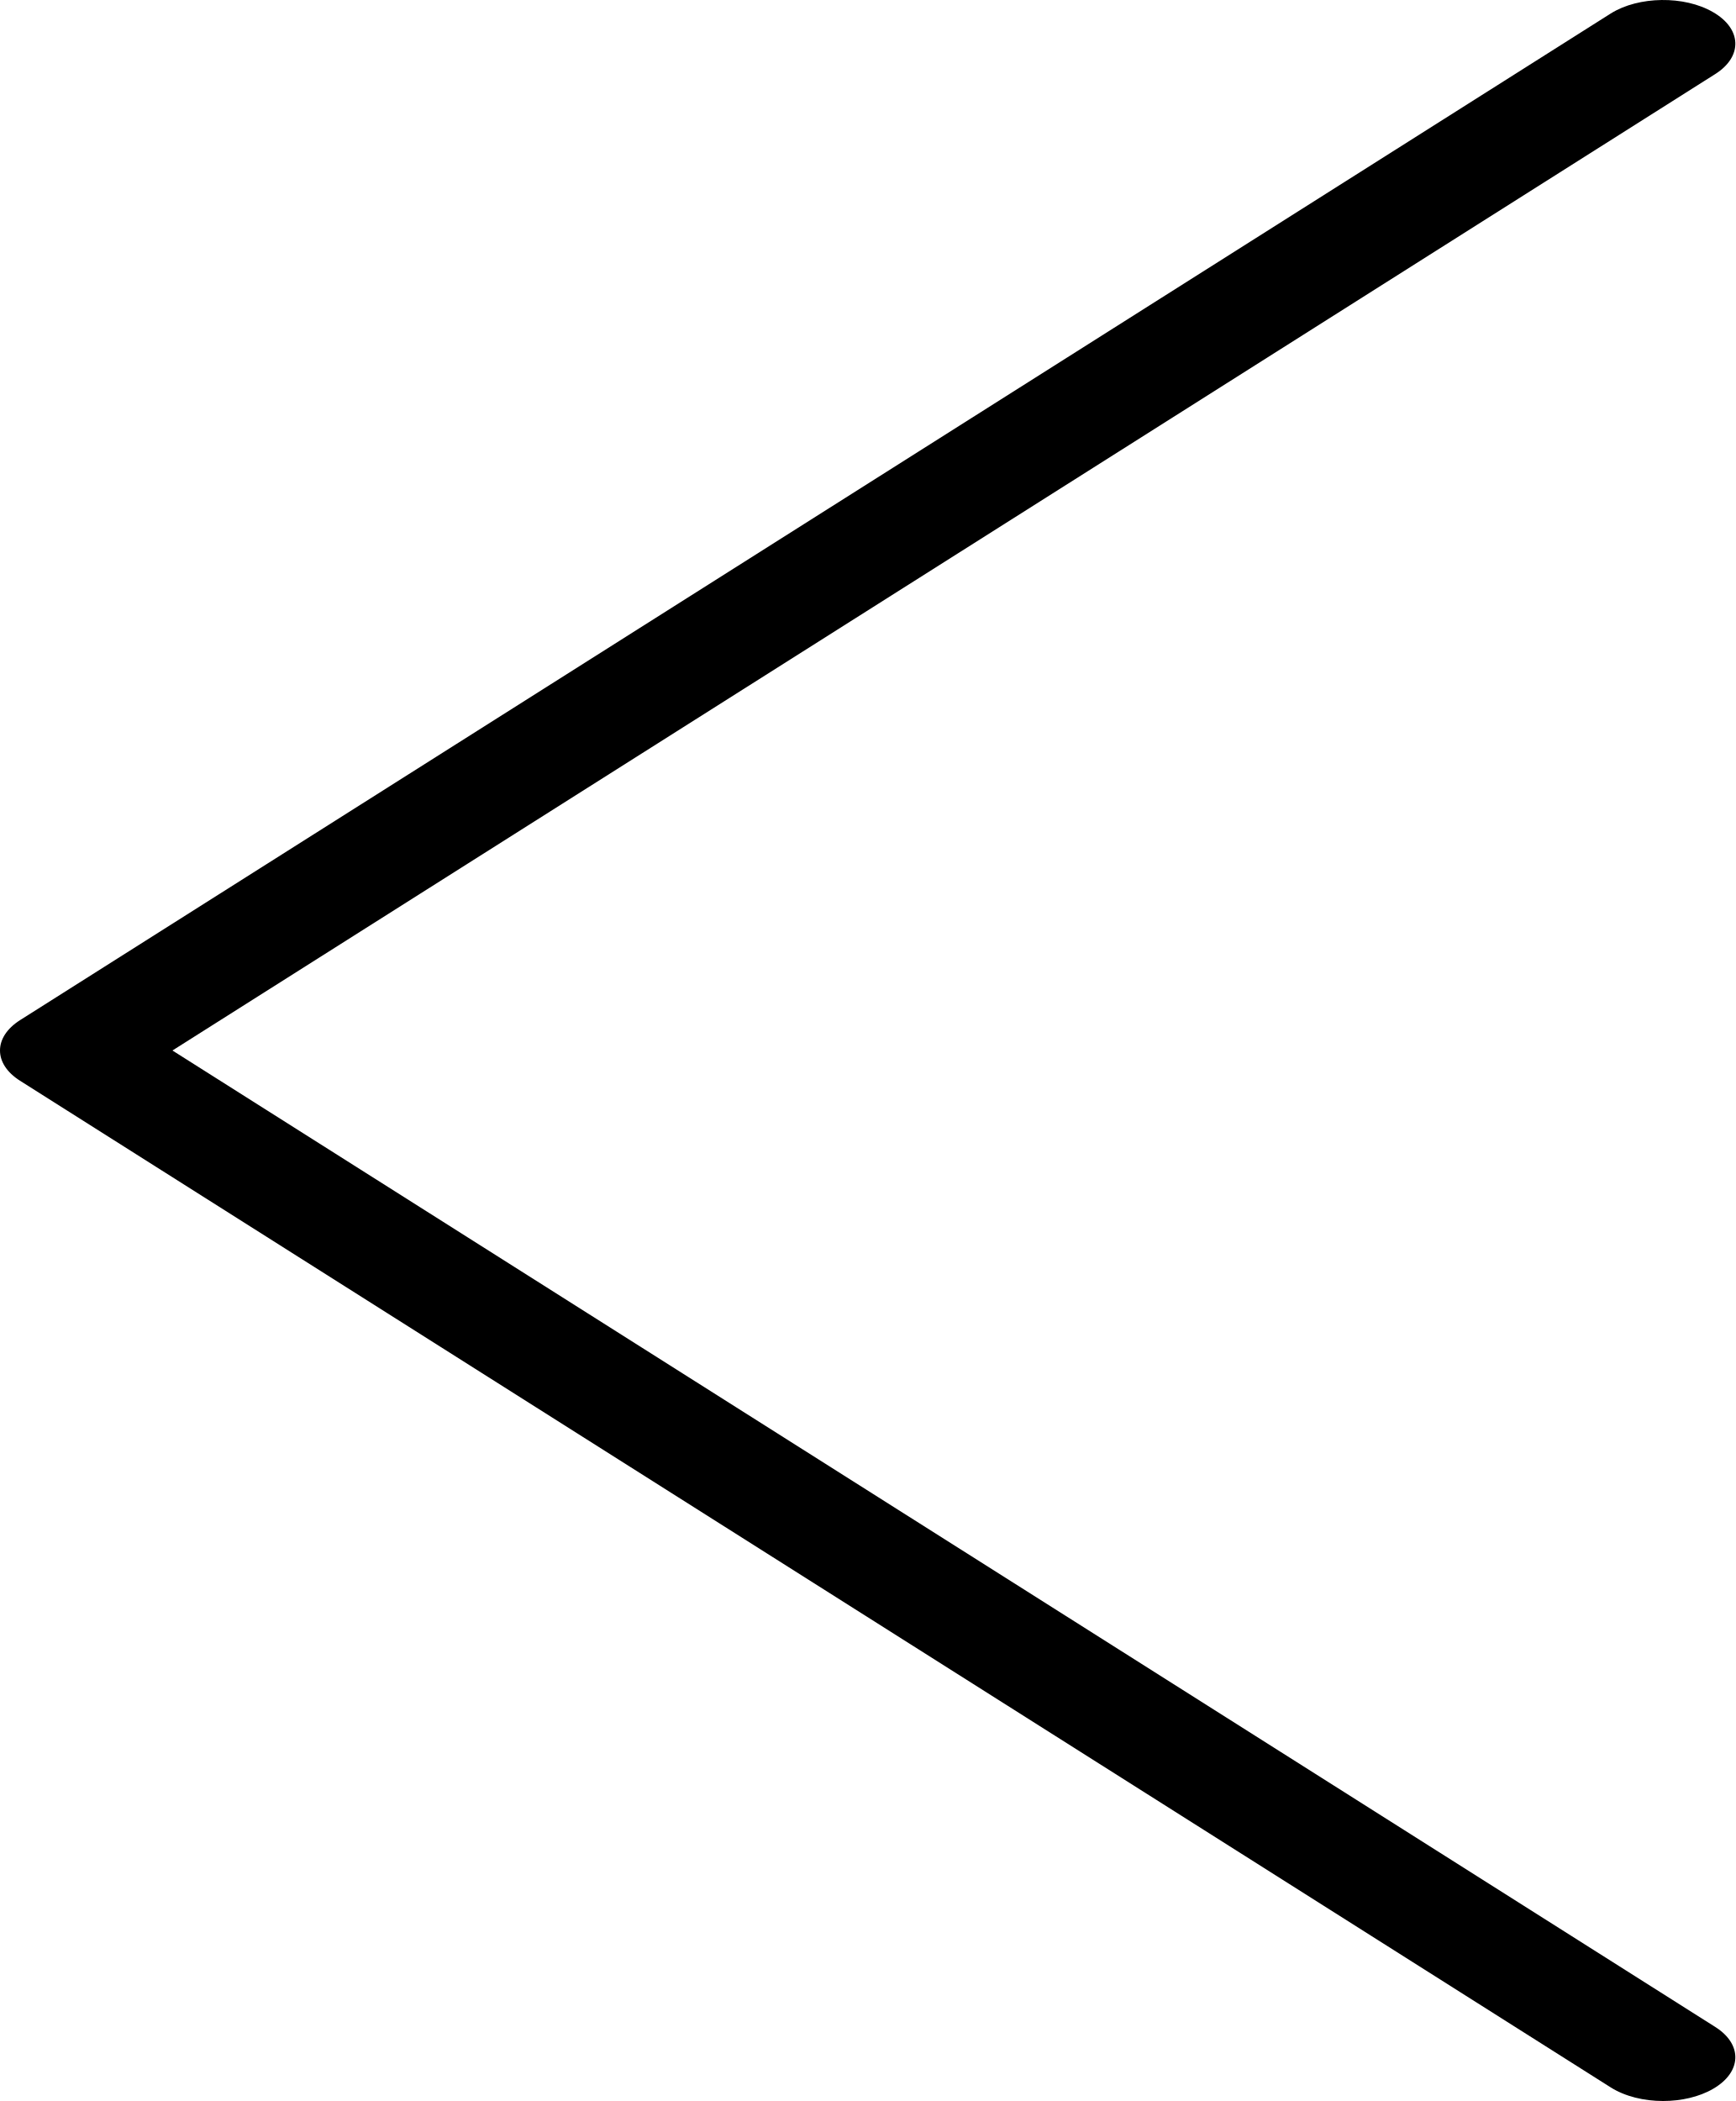
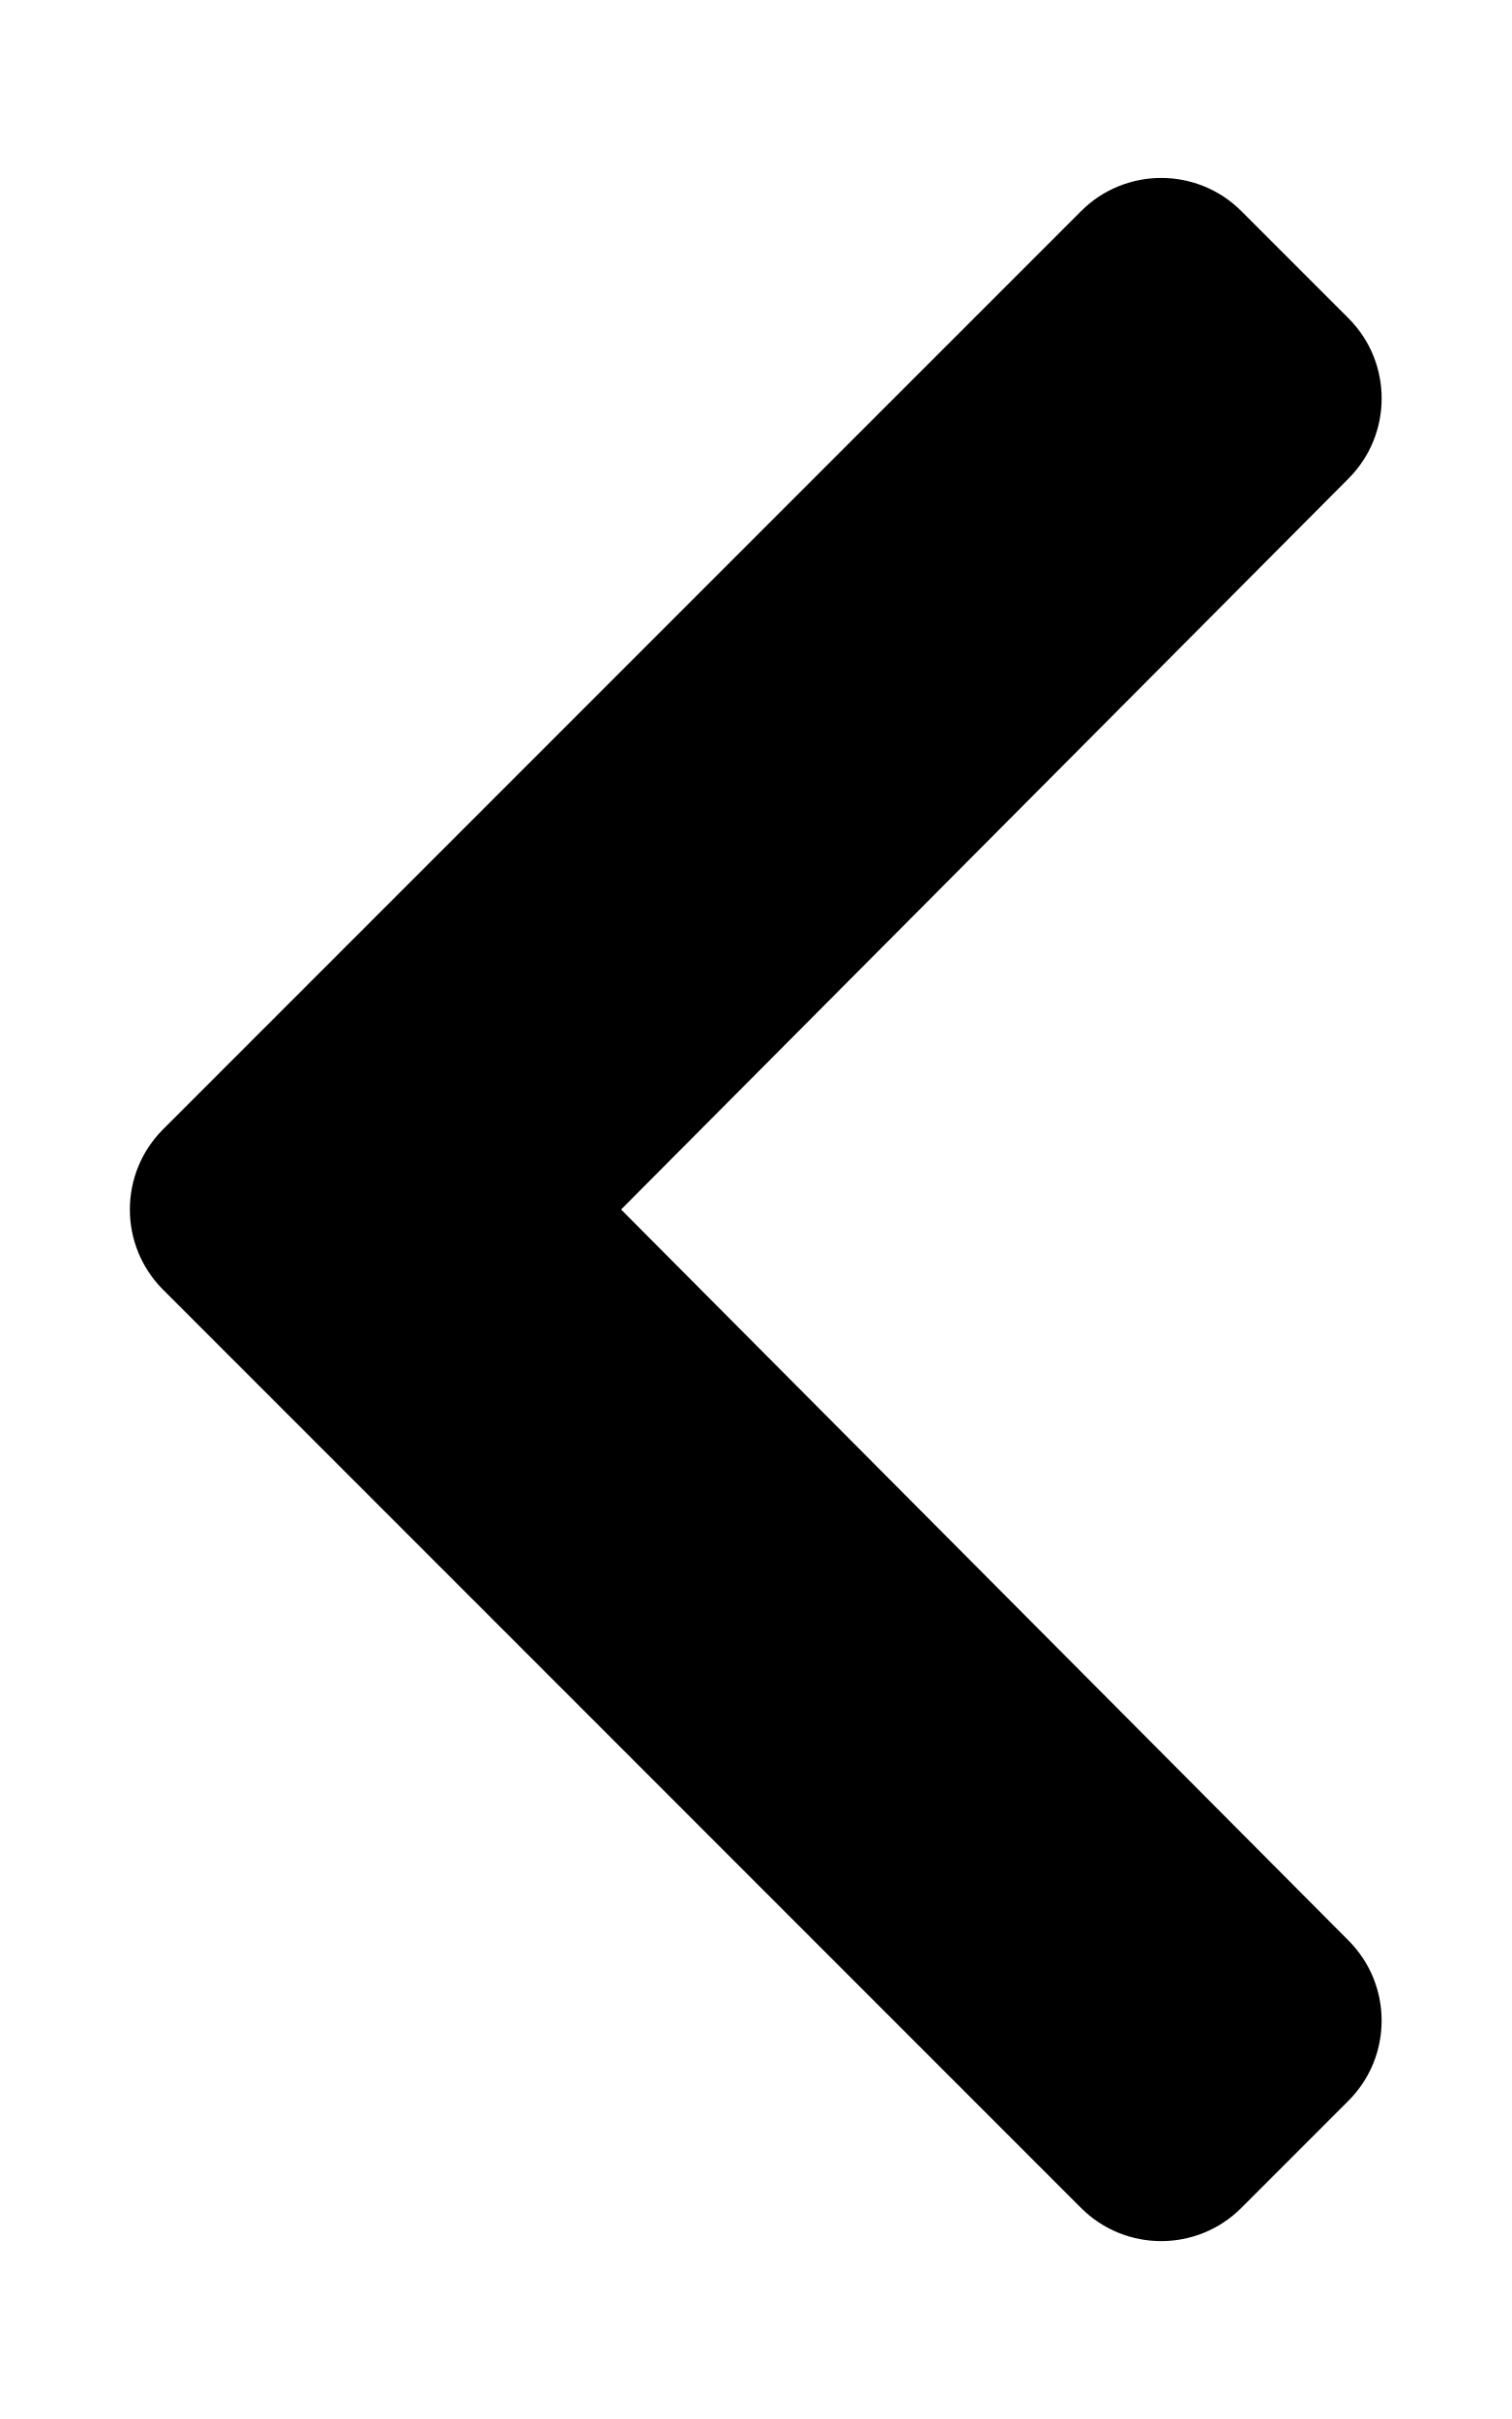
- <svg xmlns="http://www.w3.org/2000/svg" width="19" height="23" viewBox="0 0 19 23" fill="none">
-   <path d="M1.888 11.5L18.781 0.81C19.082 0.619 19.072 0.315 18.756 0.133C18.442 -0.05 17.941 -0.043 17.637 0.147L0.219 11.168C-0.073 11.354 -0.073 11.646 0.219 11.831L17.637 22.852C17.793 22.95 18 23 18.209 23C18.405 23 18.603 22.956 18.756 22.867C19.072 22.684 19.082 22.381 18.781 22.19L1.888 11.5Z" fill="black" />
+ <svg xmlns="http://www.w3.org/2000/svg" aria-hidden="true" focusable="false" data-prefix="fas" data-icon="chevron-left" class="svg-inline--fa fa-chevron-left fa-w-10" role="img" viewBox="0 0 320 512">
+   <path fill="currentColor" d="M34.52 239.03L228.87 44.69c9.37-9.37 24.57-9.37 33.94 0l22.67 22.67c9.36 9.36 9.37 24.52.04 33.9L131.49 256l154.02 154.75c9.34 9.38 9.32 24.54-.04 33.9l-22.67 22.67c-9.37 9.37-24.57 9.37-33.94 0L34.52 272.97c-9.37-9.37-9.37-24.57 0-33.94z" />
</svg>
